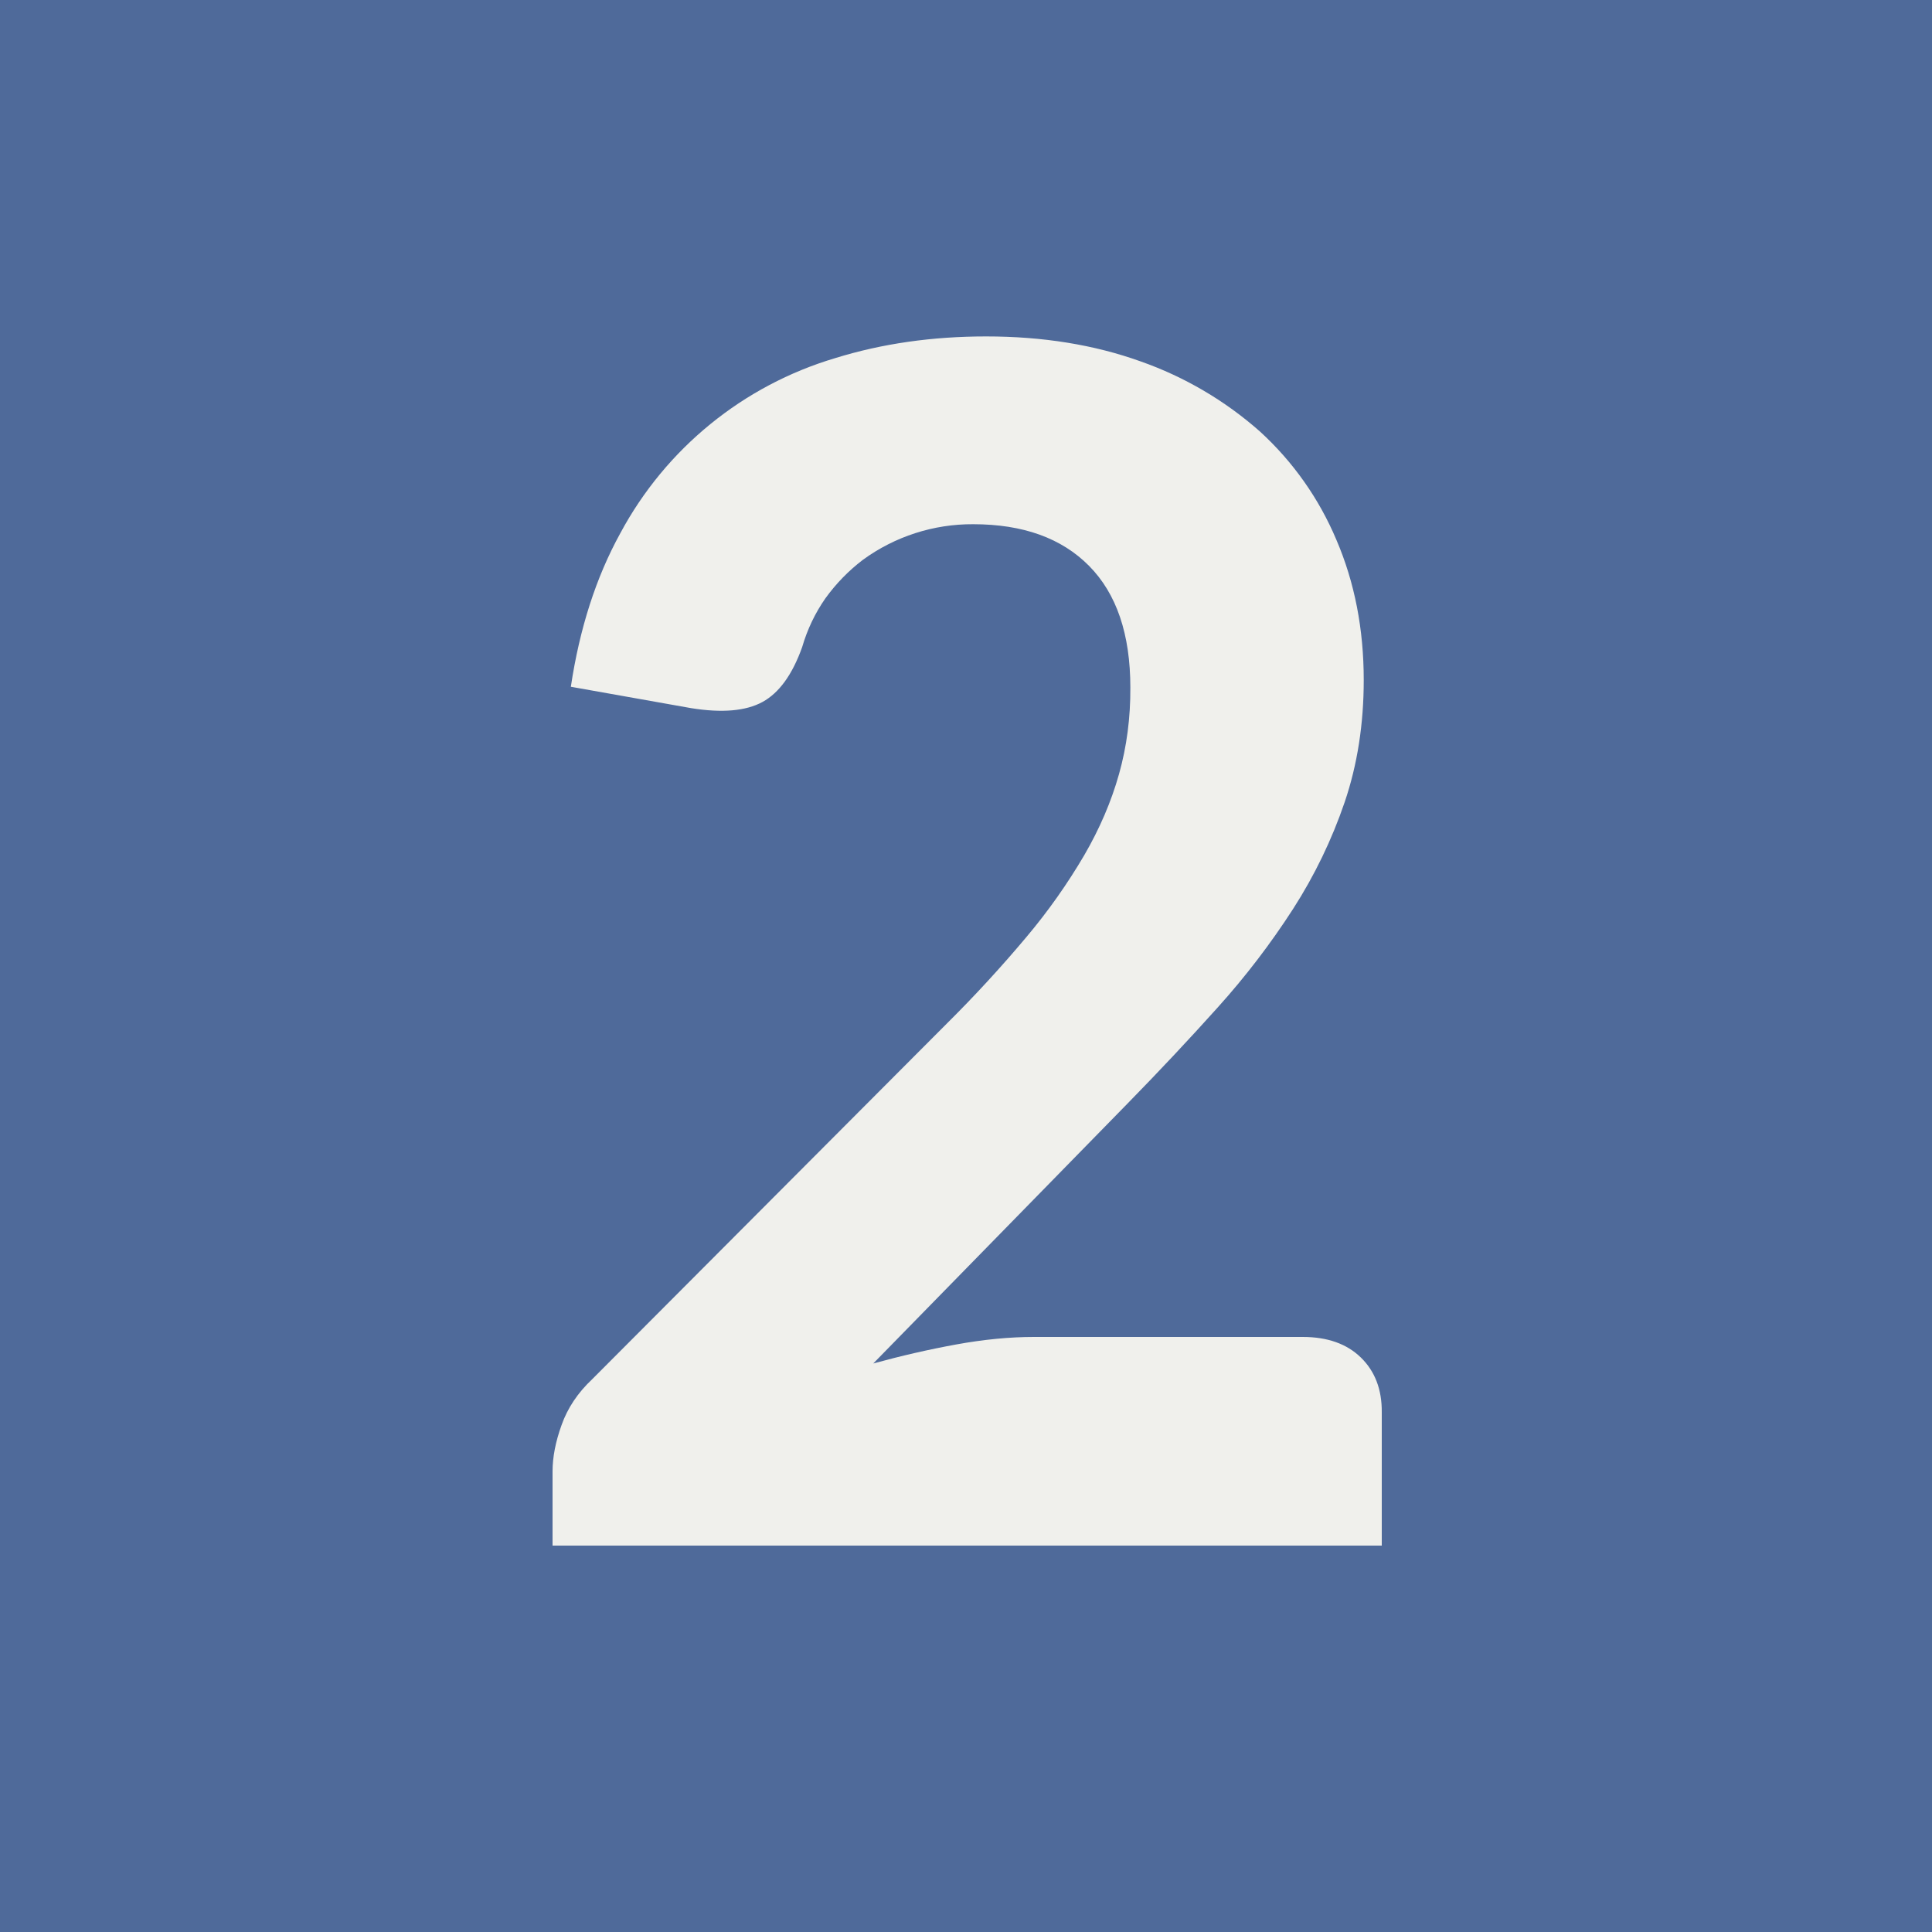
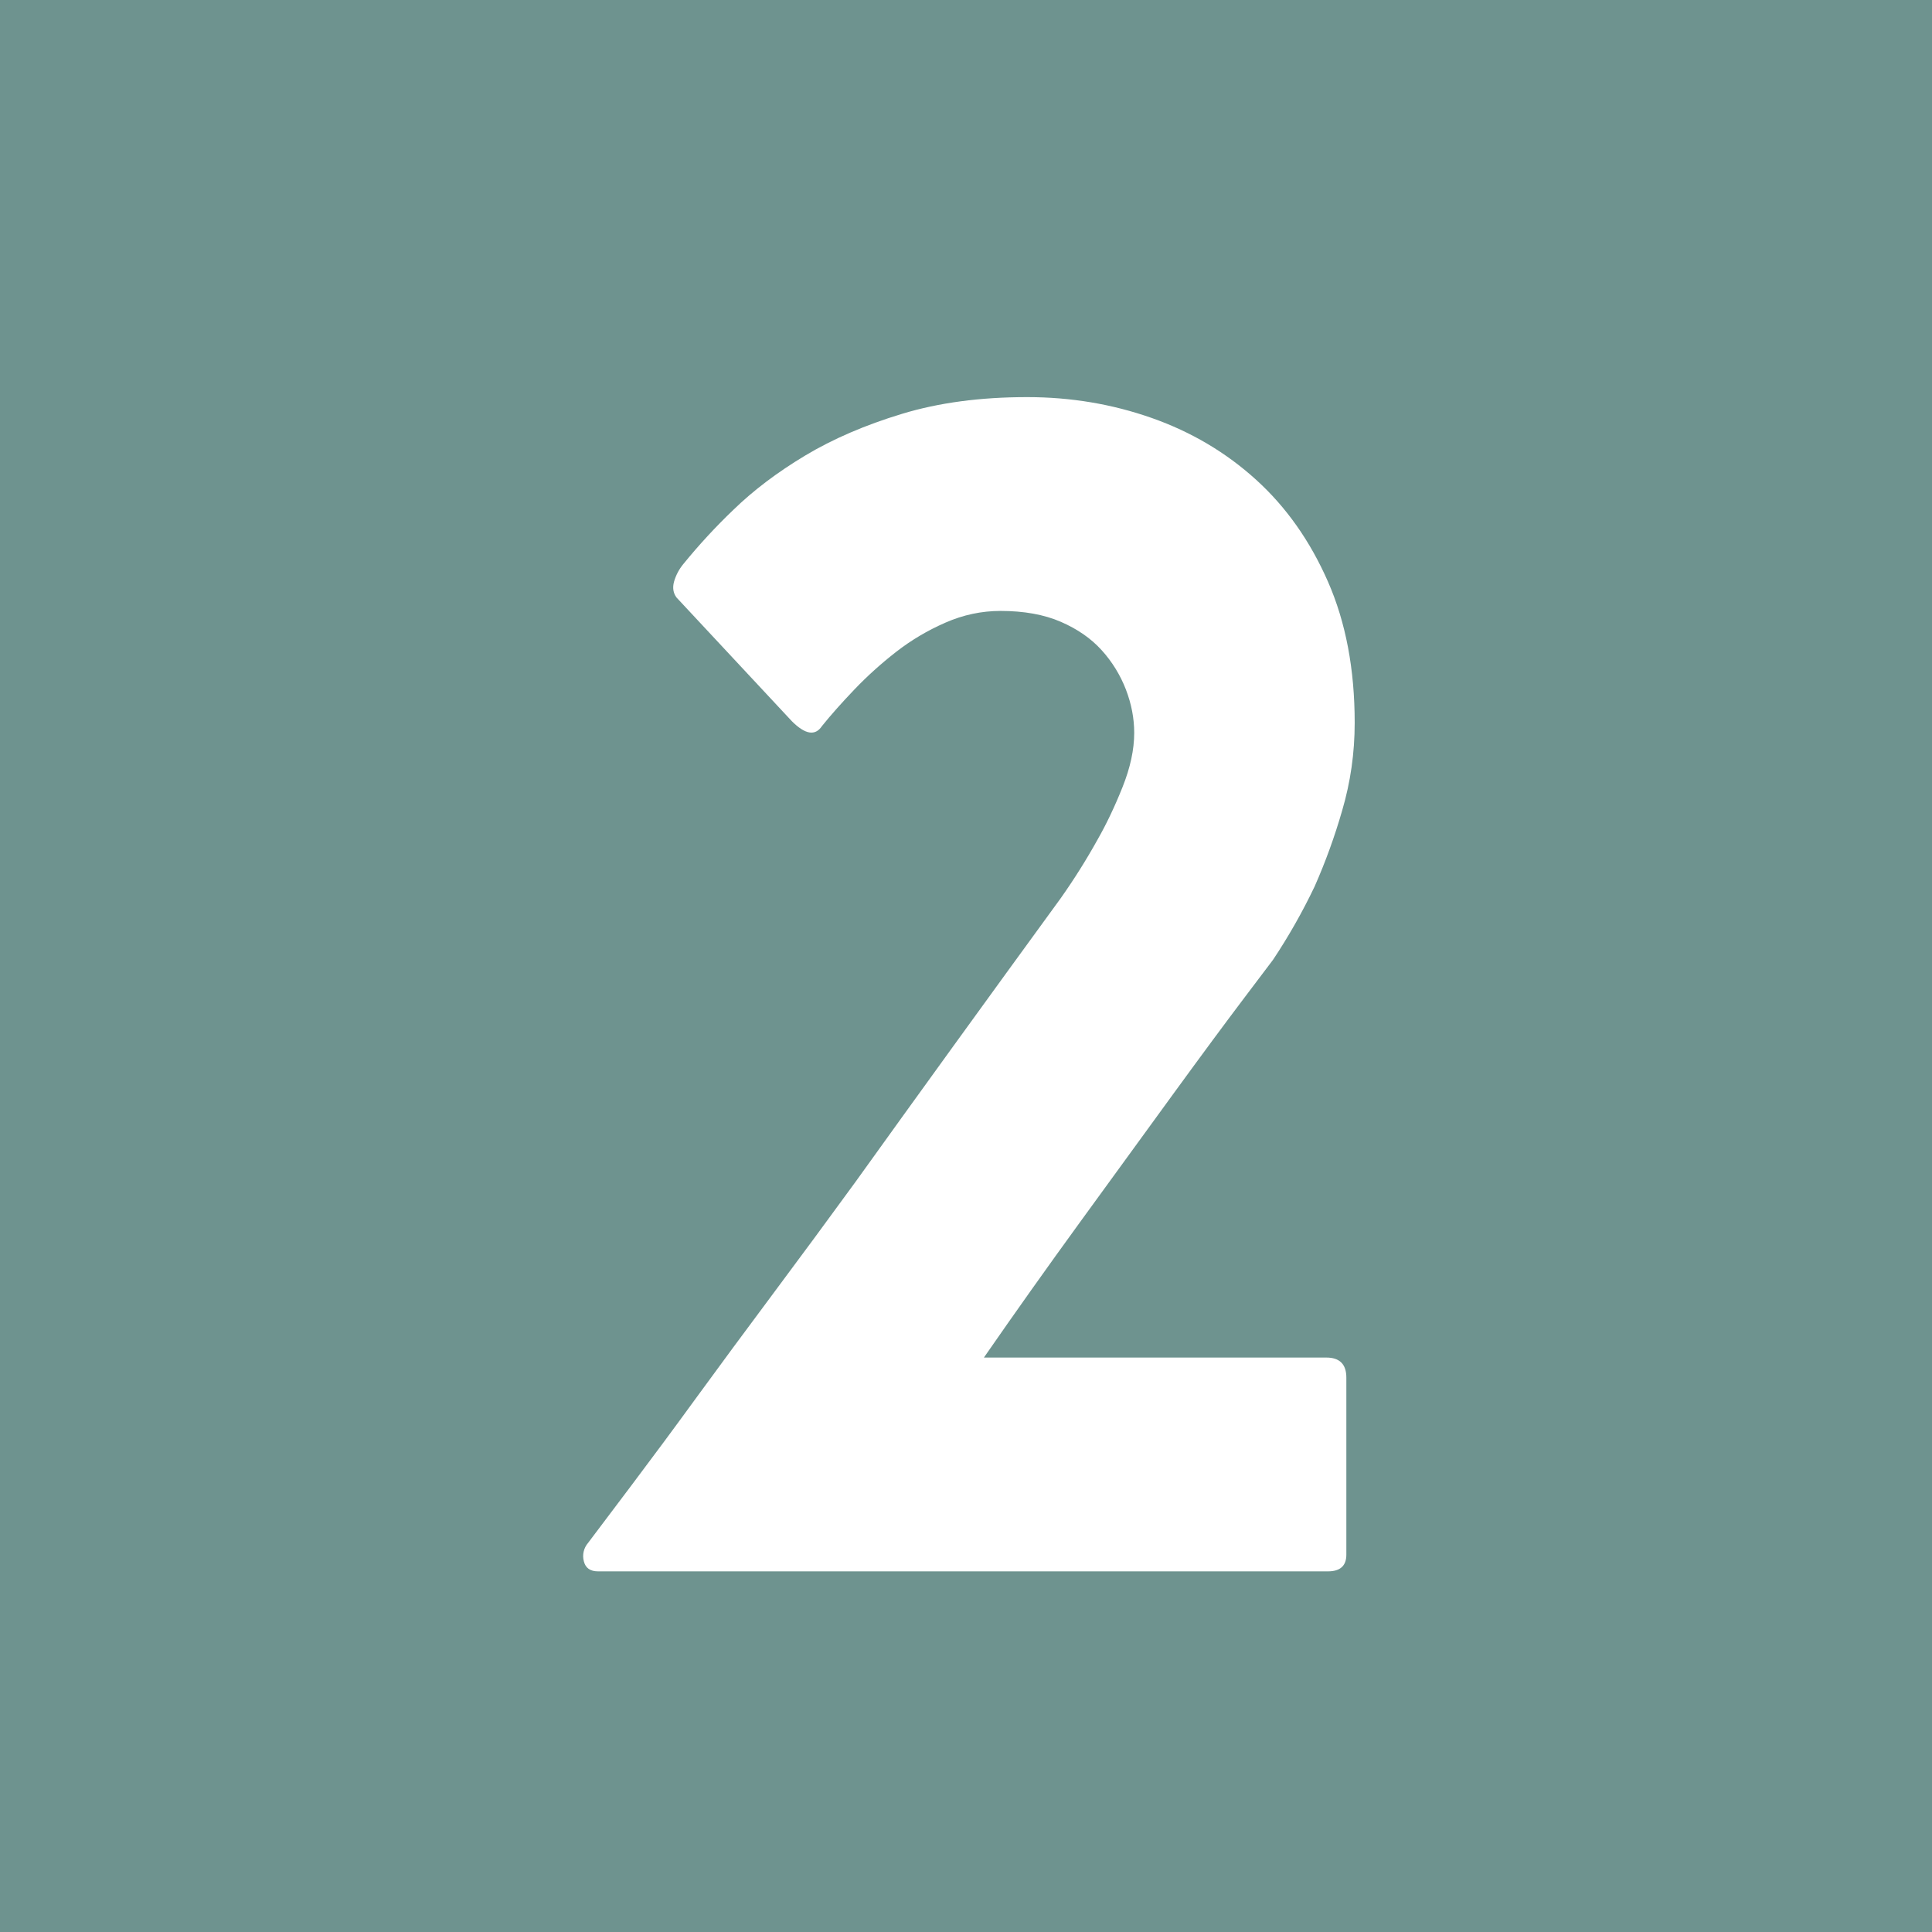
<svg xmlns="http://www.w3.org/2000/svg" viewBox="0 0 75 75">
  <g fill="none">
-     <path class="icon-base" fill="#4f6a9a" fill-rule="evenodd" d="M0 0h75v75H0z" />
-     <path class="icon-detail" fill="#f0f0ec" d="M38.28 13.06q3.3 0 6 .97a14 14 0 0 1 4.63 2.72 12 12 0 0 1 2.97 4.21q1.06 2.47 1.06 5.44 0 2.56-.74 4.74a19 19 0 0 1-2 4.14 30 30 0 0 1-2.92 3.82q-1.67 1.86-3.52 3.75L33.9 52.93q1.64-.45 3.23-.74 1.6-.29 3.01-.29h10.43q1.44 0 2.26.8t.81 2.12V60H21.45v-2.88q0-.83.35-1.8.35-.99 1.19-1.78l13.76-13.8a50 50 0 0 0 3.1-3.37 23 23 0 0 0 2.24-3.17q.9-1.55 1.35-3.15t.44-3.36q0-3.1-1.6-4.72t-4.5-1.62a7.2 7.2 0 0 0-4.28 1.38q-.84.64-1.46 1.5-.6.86-.9 1.89-.57 1.6-1.54 2.13t-2.77.24l-4.67-.83q.51-3.4 1.92-5.96a14 14 0 0 1 8.35-6.8q2.71-.84 5.85-.84" />
+     <path fill="#6e938f" fill-rule="evenodd" d="M0 0h75v75H0z" />
+     <path fill="#fff" d="m49.412 37.268-1.102 1.459q-1.103 1.458-2.756 3.728a3989 3989 0 0 0-3.631 4.993 286 286 0 0 0-3.728 5.252h13.292q.778 0 .778.778v6.874q0 .648-.713.648H23.216q-.454 0-.551-.39a.78.78 0 0 1 .162-.712q.584-.78 1.686-2.237a246 246 0 0 0 2.496-3.372q1.395-1.913 3.015-4.085t3.178-4.312q3.63-5.058 7.975-11.023.779-1.103 1.427-2.27.519-.908.972-2.042.454-1.136.454-2.108 0-.843-.324-1.686a4.9 4.9 0 0 0-.94-1.523q-.615-.681-1.589-1.103-.972-.42-2.334-.421-1.102 0-2.14.454-1.038.453-1.913 1.134t-1.62 1.46-1.265 1.426q-.39.583-1.167-.195l-4.474-4.798q-.195-.26-.098-.616a1.9 1.9 0 0 1 .357-.68 23 23 0 0 1 1.945-2.108q1.168-1.136 2.788-2.108 1.622-.972 3.761-1.62 2.14-.65 4.863-.649 2.53 0 4.831.81t4.053 2.4q1.75 1.588 2.788 3.955t1.037 5.48q0 1.75-.486 3.403a23 23 0 0 1-1.07 2.95 23 23 0 0 1-1.62 2.854" />
  </g>
</svg>
